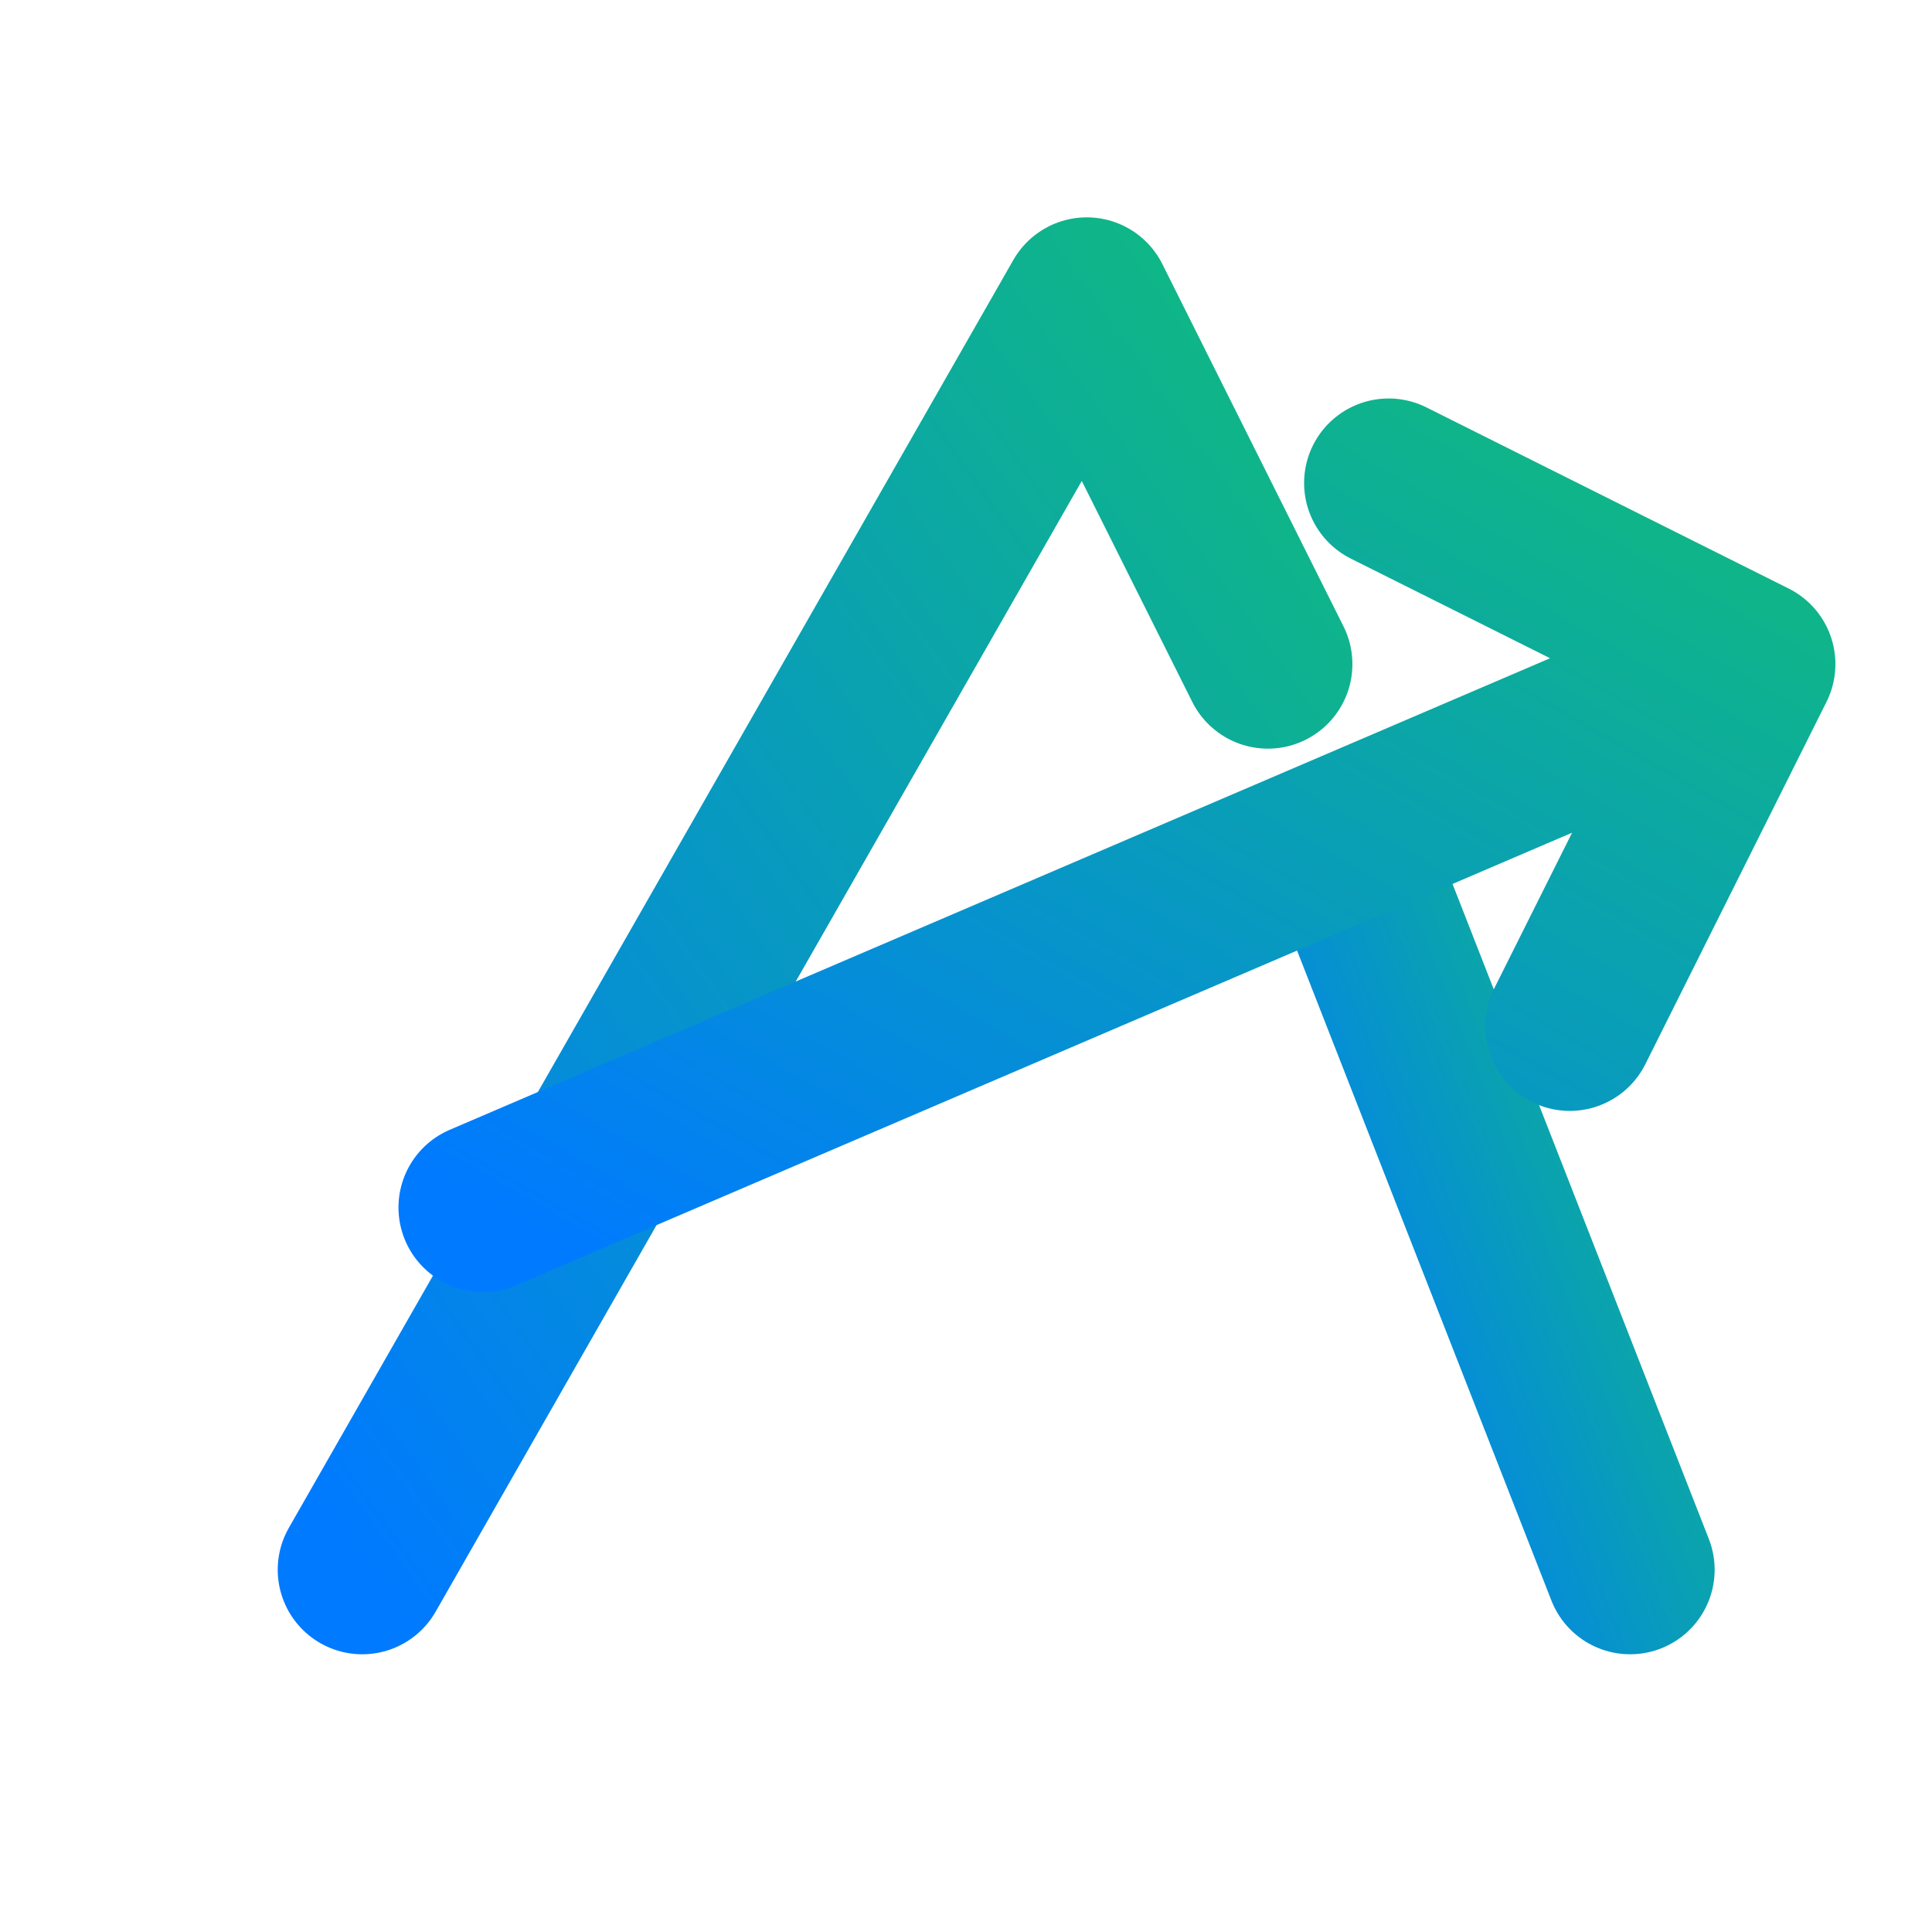
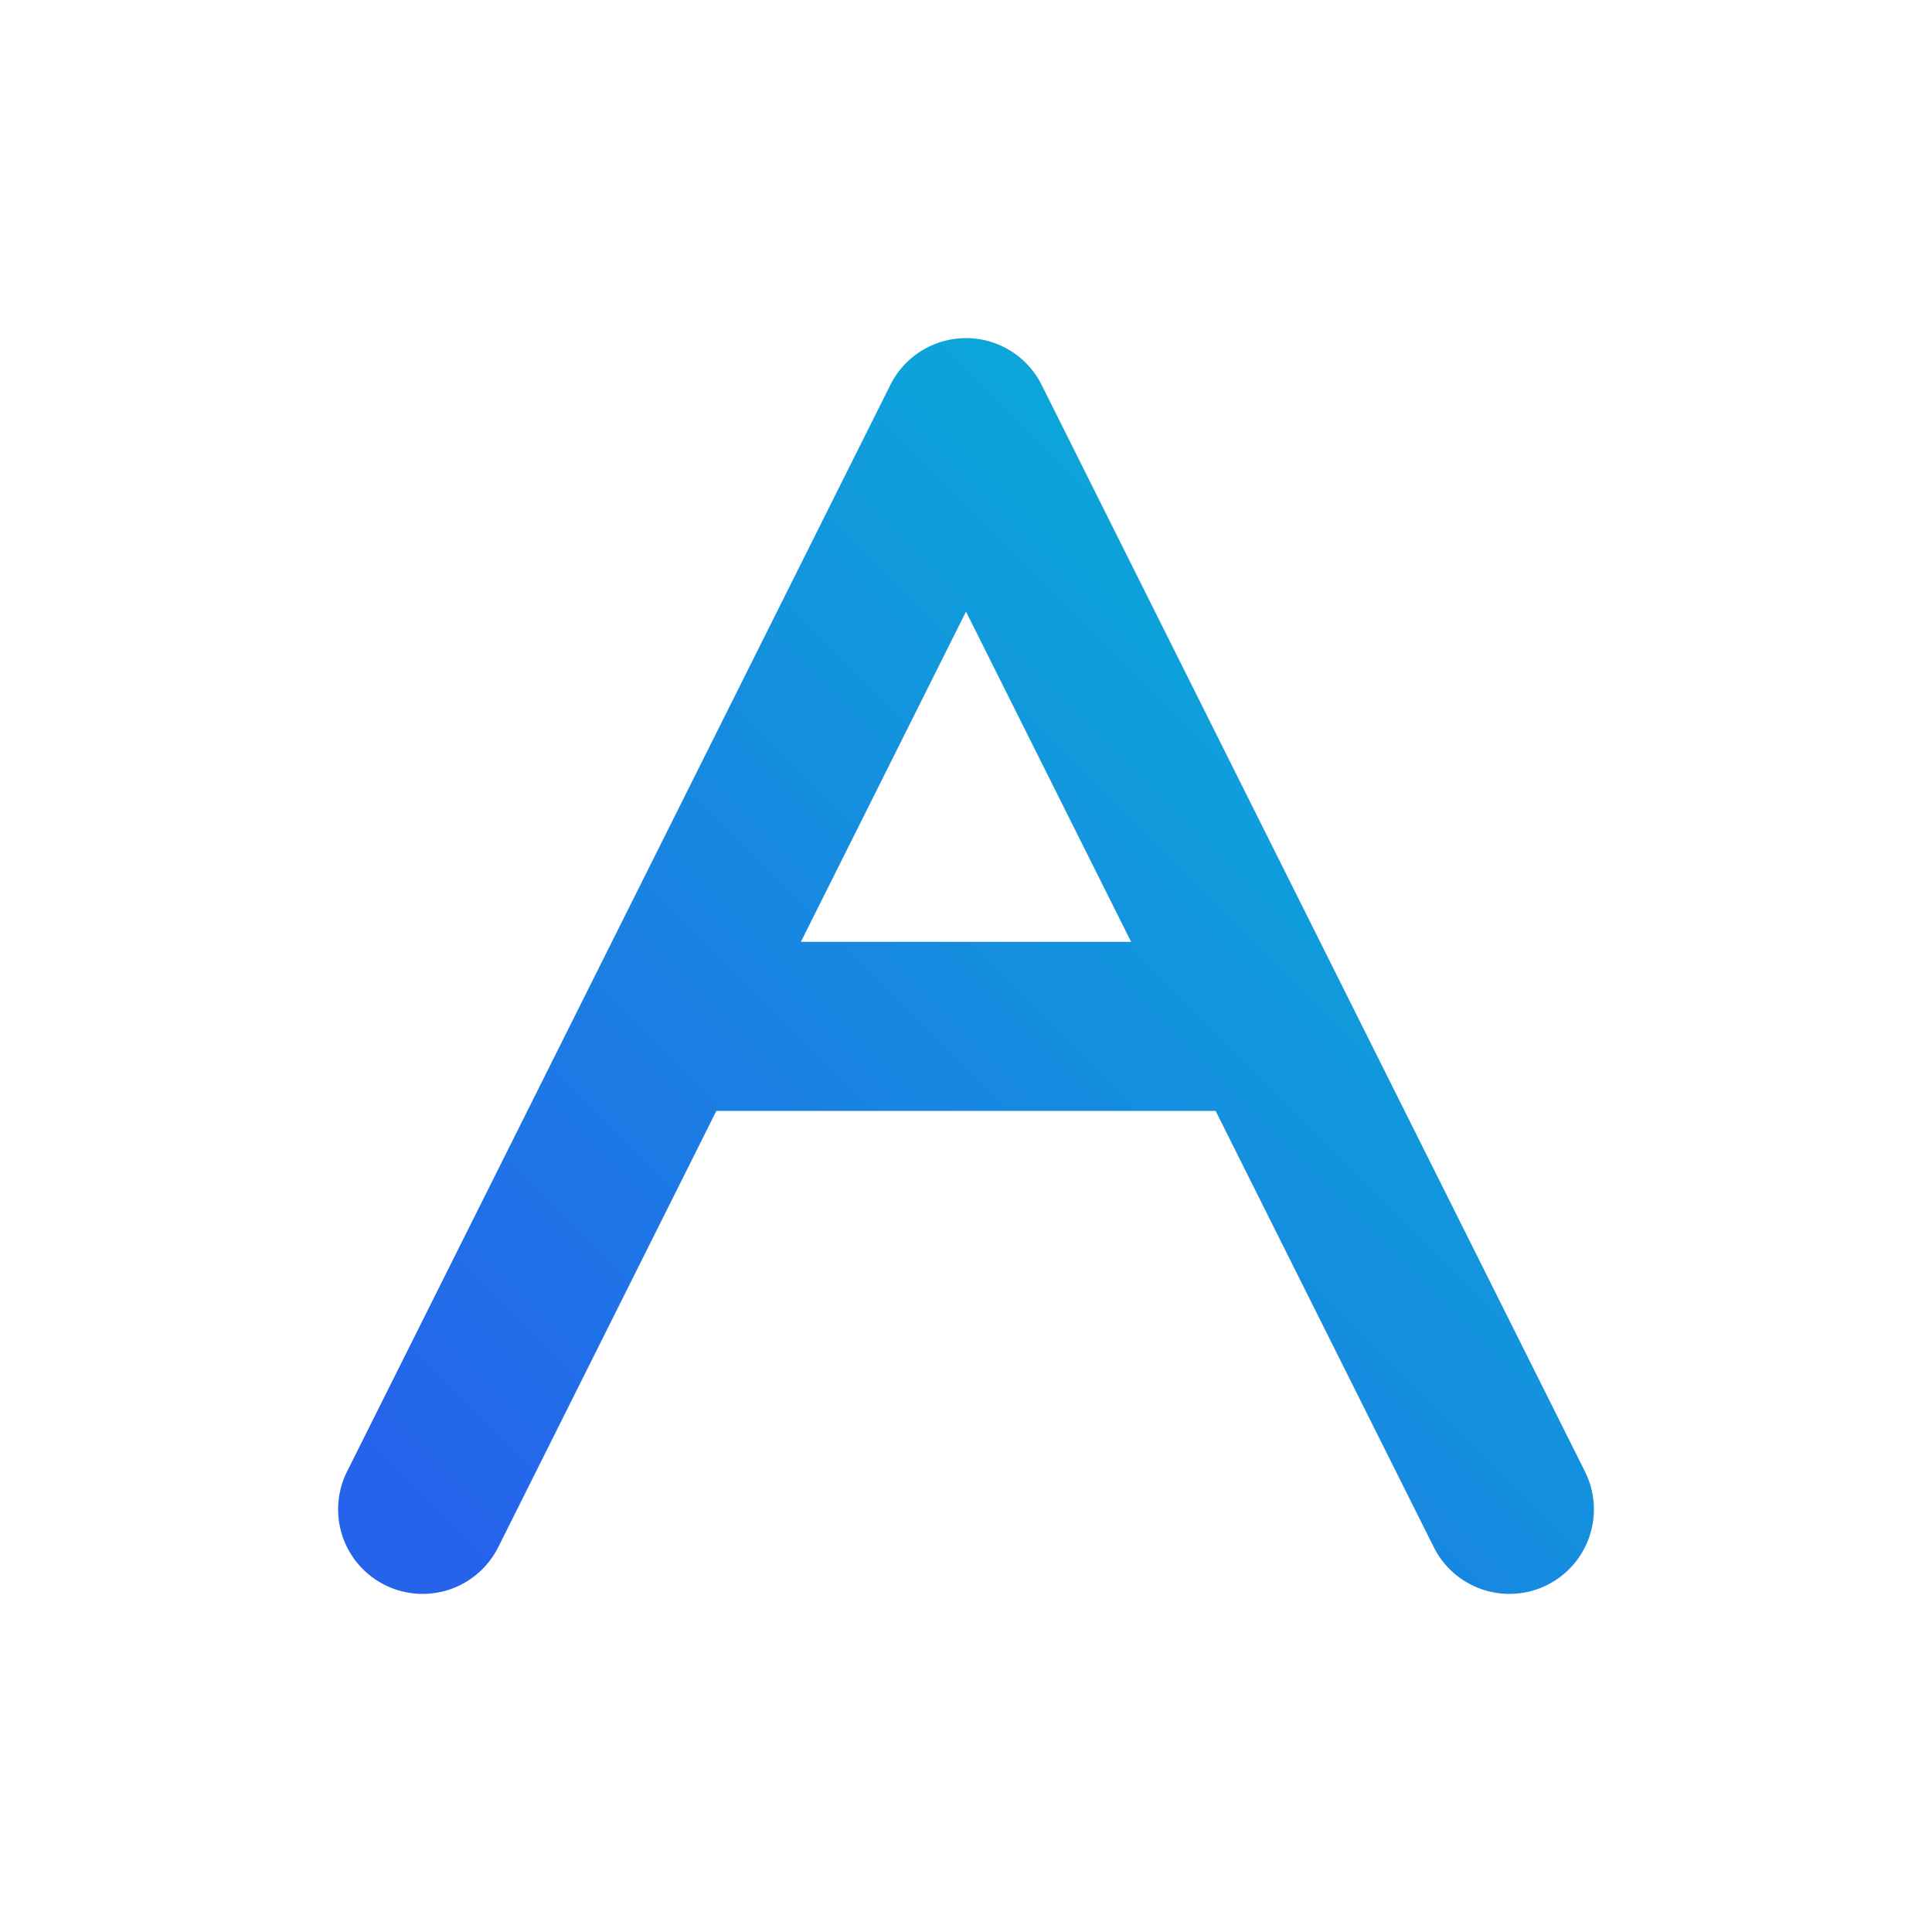
- <svg xmlns="http://www.w3.org/2000/svg" viewBox="0 0 32 32" fill="none" width="32" height="32">
+ <svg xmlns="http://www.w3.org/2000/svg" viewBox="0 0 32 32">
  <defs>
-     <linearGradient id="auraFaviconGrad" x1="0%" y1="100%" x2="100%" y2="0%">
-       <stop offset="0%" stop-color="#007AFF" />
-       <stop offset="100%" stop-color="#10B981" />
+     <linearGradient id="grad" x1="0%" y1="100%" x2="100%" y2="0%">
+       <stop offset="0%" stop-color="#2563EB" />
+       <stop offset="100%" stop-color="#06B6D4" />
    </linearGradient>
  </defs>
-   <g stroke="url(#auraFaviconGrad)" stroke-width="2.8" stroke-linejoin="round" stroke-linecap="round">
-     <path d="M 6 26 L 18 5 L 21 11" />
-     <path d="M 22.5 14.5 L 27 26" />
-     <path d="M 8 20 L 29 11 M 29 11 L 23 8 M 29 11 L 26 17" />
-   </g>
+   <path d="M7 25L16 7L25 25M11.5 17H20.5" fill="none" stroke="url(#grad)" stroke-width="2.8" stroke-linecap="round" stroke-linejoin="round" />
</svg>
